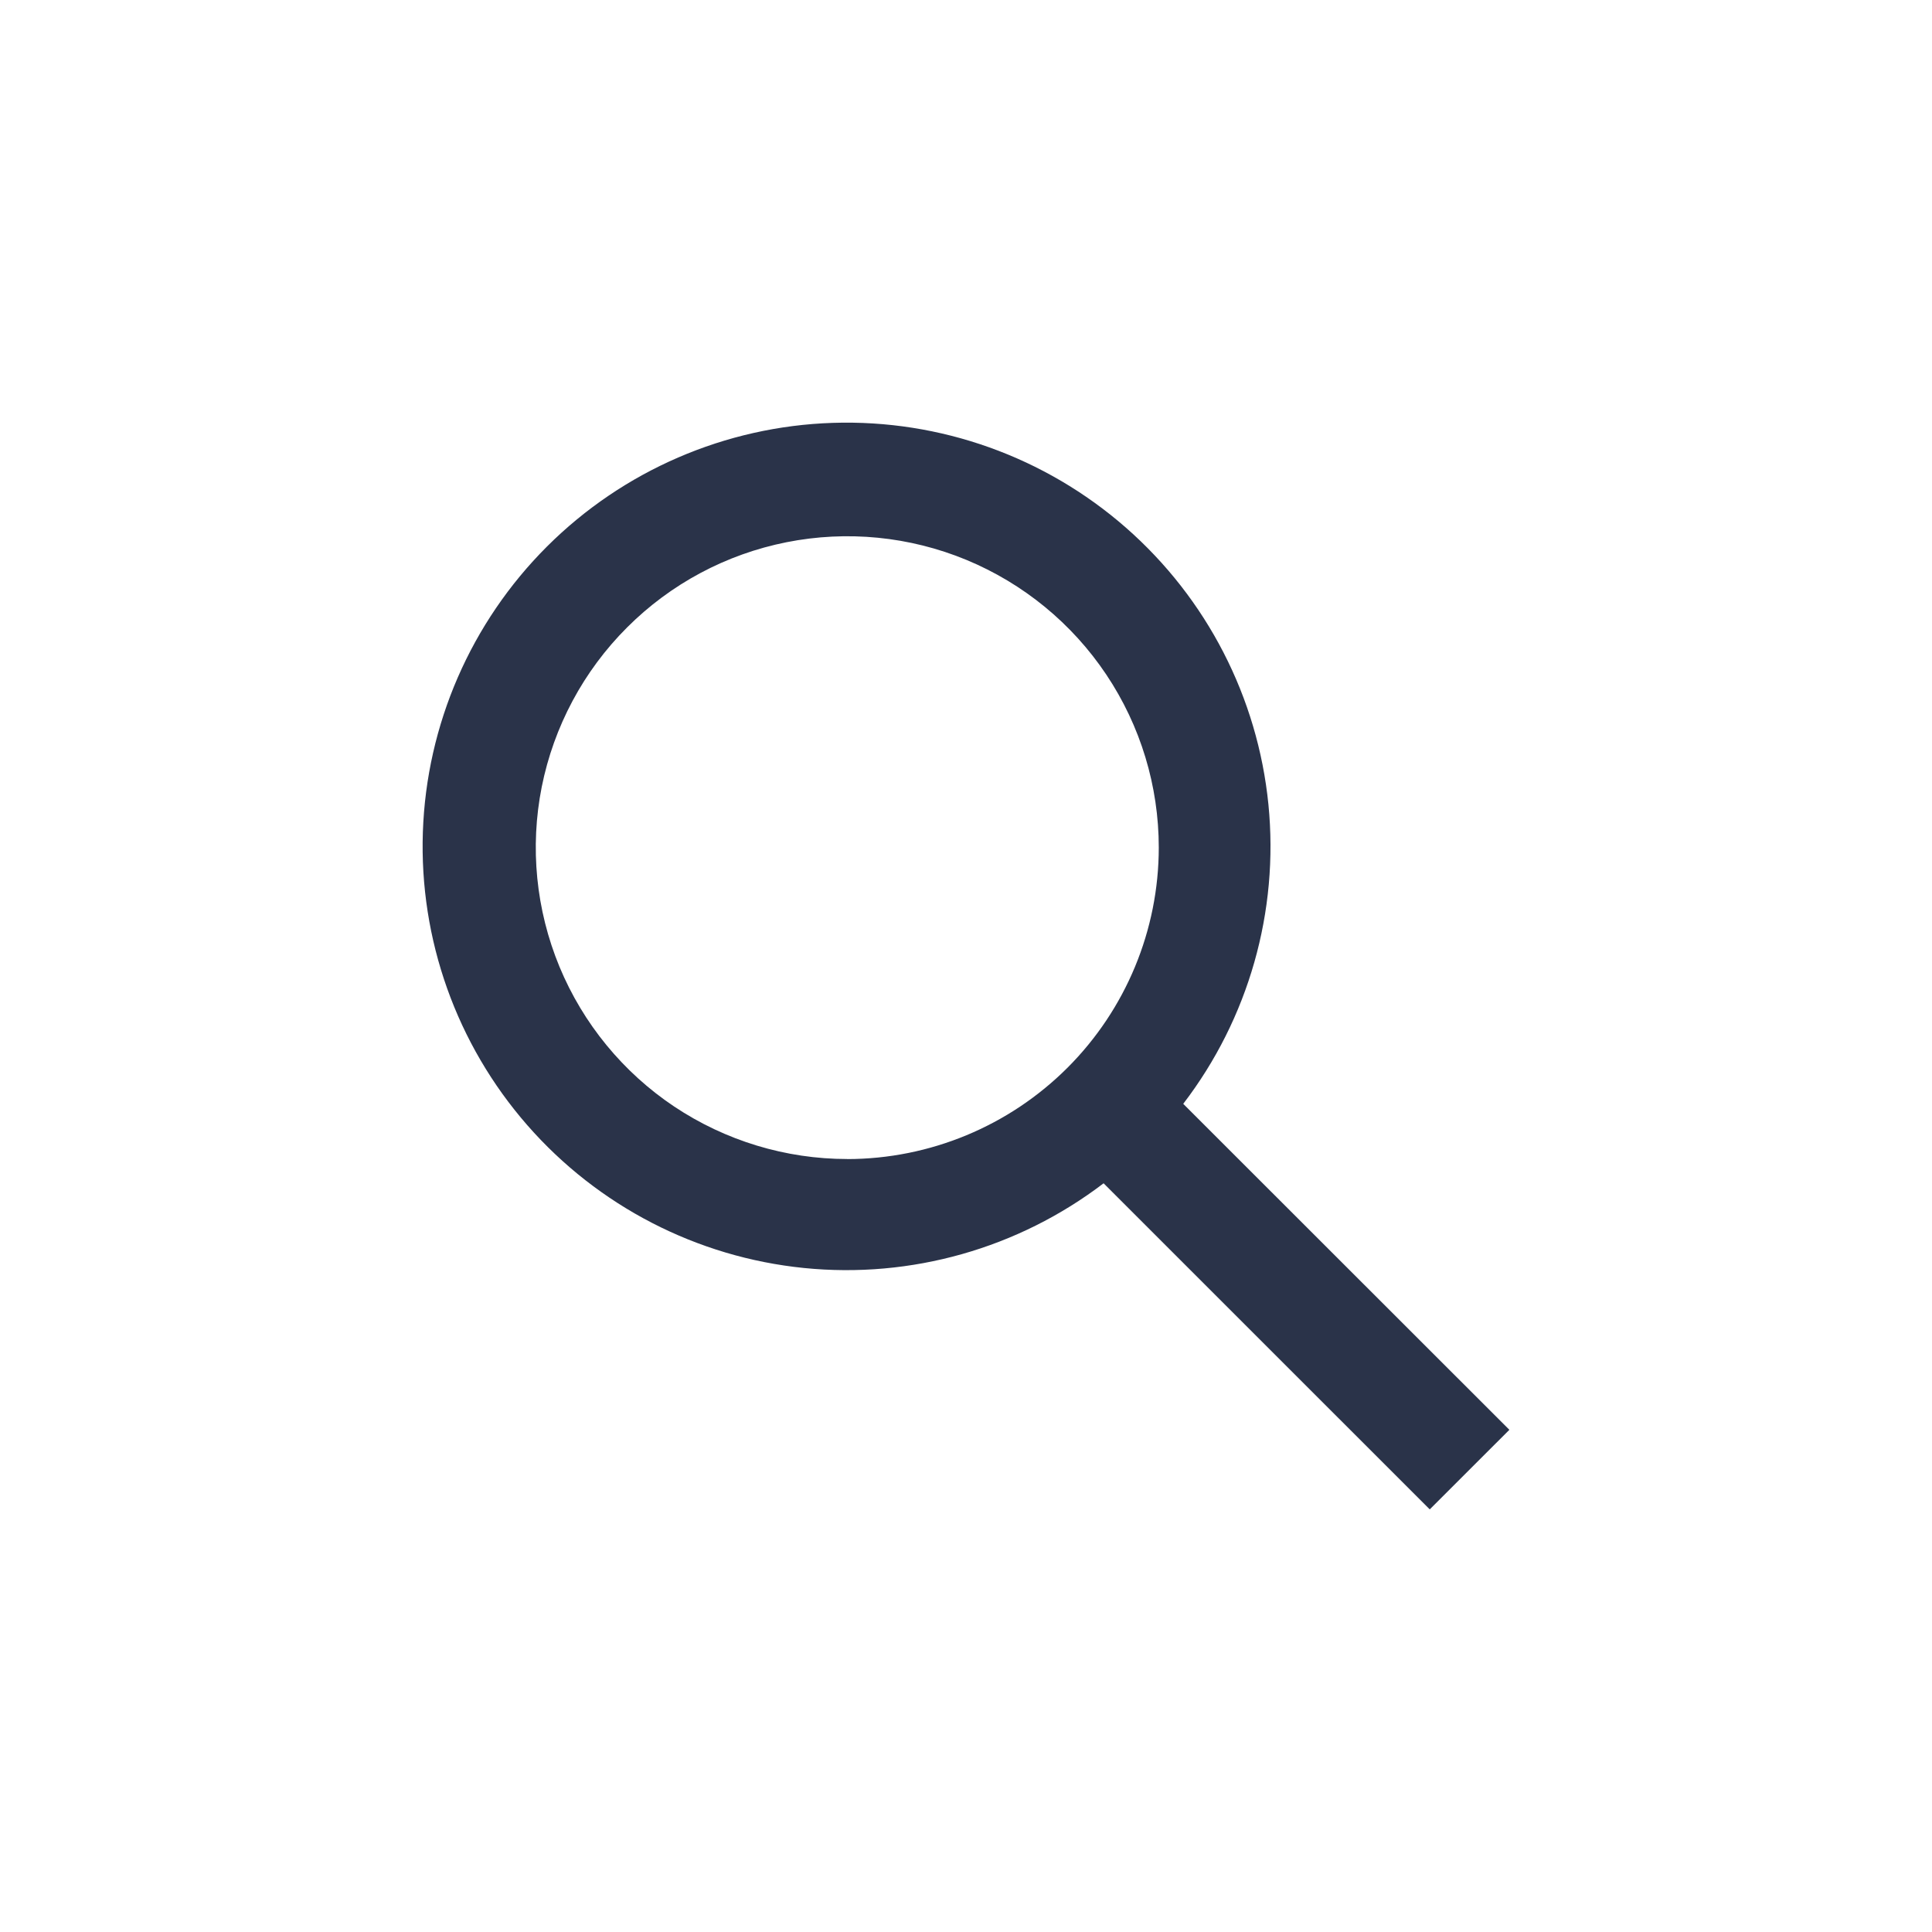
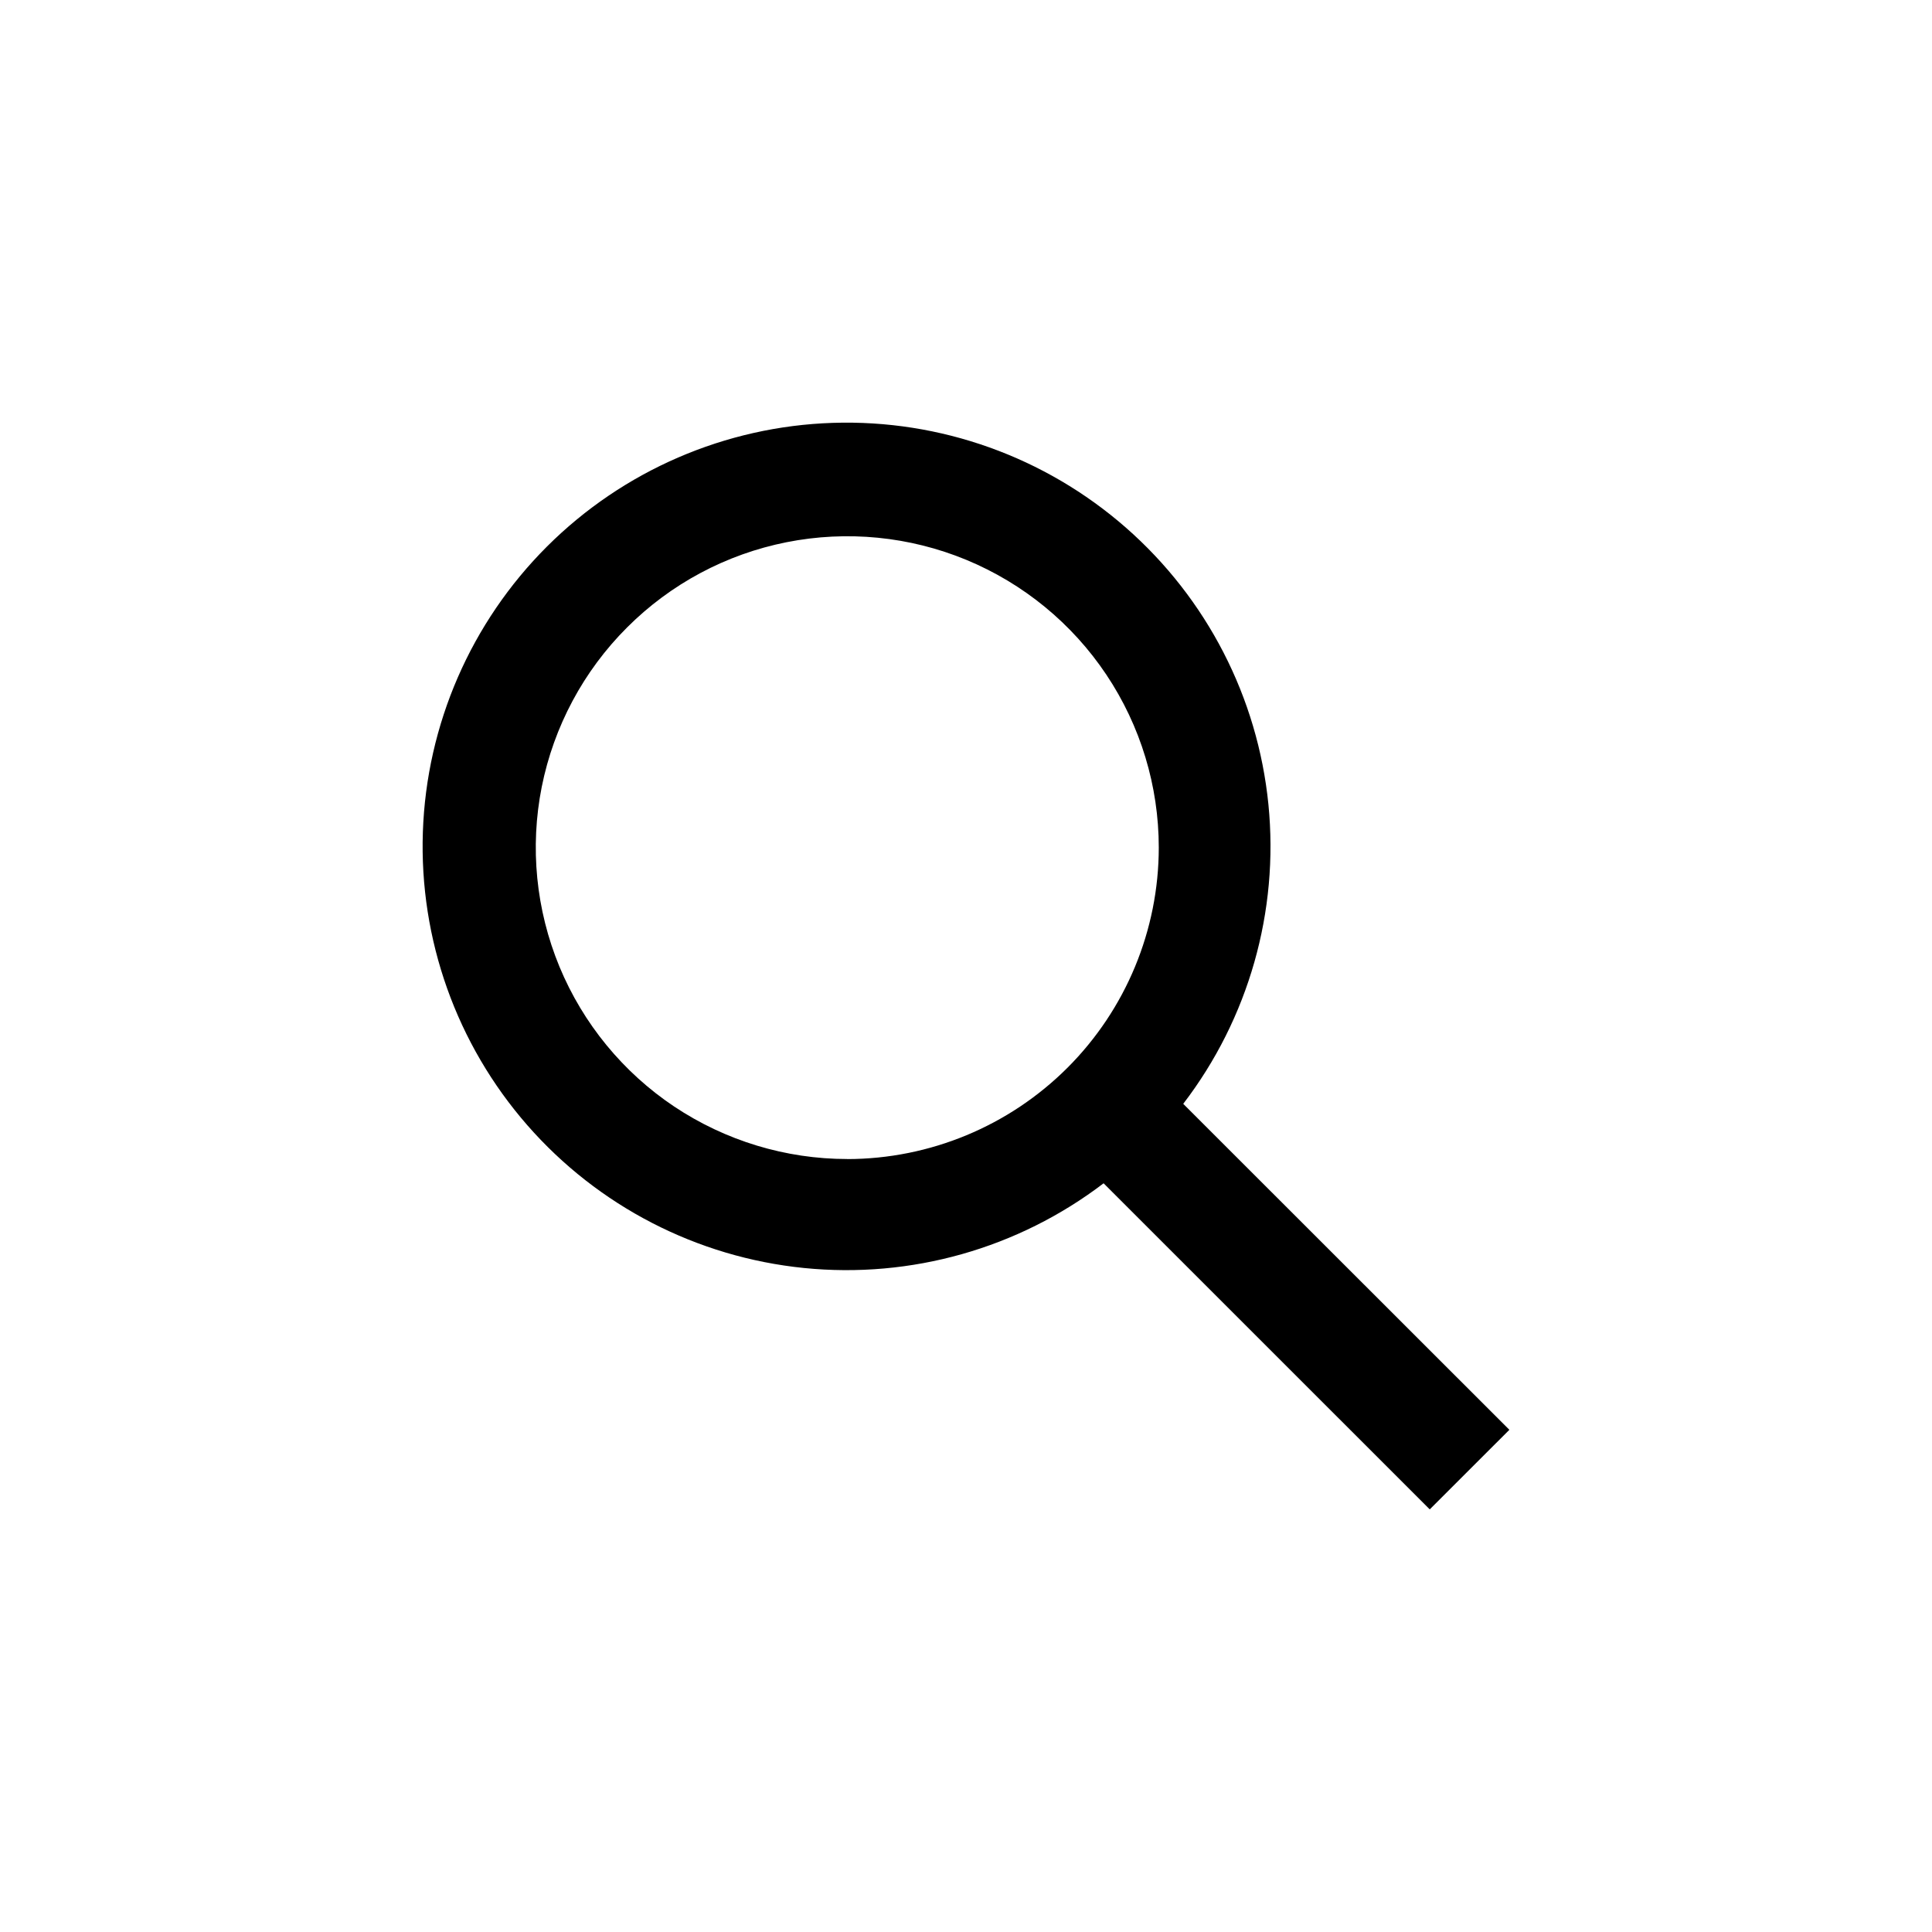
<svg xmlns="http://www.w3.org/2000/svg" width="32" height="32" viewBox="0 0 32 32" fill="none">
-   <path d="M19.598 18.283C20.681 16.869 21.185 15.096 21.009 13.324C20.832 11.552 19.989 9.914 18.649 8.74C17.309 7.566 15.574 6.946 13.793 7.004C12.013 7.062 10.321 7.794 9.06 9.052C7.8 10.31 7.065 12 7.004 13.78C6.943 15.56 7.562 17.296 8.734 18.637C9.906 19.978 11.544 20.823 13.316 21.002C15.089 21.181 16.863 20.679 18.279 19.599L23.681 25L25 23.682L19.598 18.283ZM14.034 19.197C13.013 19.197 12.016 18.894 11.167 18.328C10.319 17.761 9.658 16.955 9.267 16.013C8.877 15.07 8.774 14.034 8.973 13.033C9.173 12.033 9.664 11.114 10.386 10.393C11.107 9.671 12.026 9.18 13.027 8.981C14.028 8.782 15.066 8.884 16.008 9.274C16.951 9.665 17.757 10.326 18.324 11.174C18.891 12.022 19.193 13.019 19.193 14.039C19.192 15.407 18.648 16.718 17.681 17.685C16.713 18.652 15.402 19.196 14.034 19.198V19.197Z" fill="#2A3349" />
+   <path d="M19.598 18.283C20.681 16.869 21.185 15.096 21.009 13.324C20.832 11.552 19.989 9.914 18.649 8.74C17.309 7.566 15.574 6.946 13.793 7.004C12.013 7.062 10.321 7.794 9.06 9.052C7.8 10.31 7.065 12 7.004 13.78C6.943 15.56 7.562 17.296 8.734 18.637C9.906 19.978 11.544 20.823 13.316 21.002C15.089 21.181 16.863 20.679 18.279 19.599L23.681 25L25 23.682L19.598 18.283ZM14.034 19.197C13.013 19.197 12.016 18.894 11.167 18.328C10.319 17.761 9.658 16.955 9.267 16.013C8.877 15.07 8.774 14.034 8.973 13.033C9.173 12.033 9.664 11.114 10.386 10.393C11.107 9.671 12.026 9.18 13.027 8.981C14.028 8.782 15.066 8.884 16.008 9.274C16.951 9.665 17.757 10.326 18.324 11.174C18.891 12.022 19.193 13.019 19.193 14.039C19.192 15.407 18.648 16.718 17.681 17.685C16.713 18.652 15.402 19.196 14.034 19.198V19.197Z" fill="currentColor" />
</svg>
